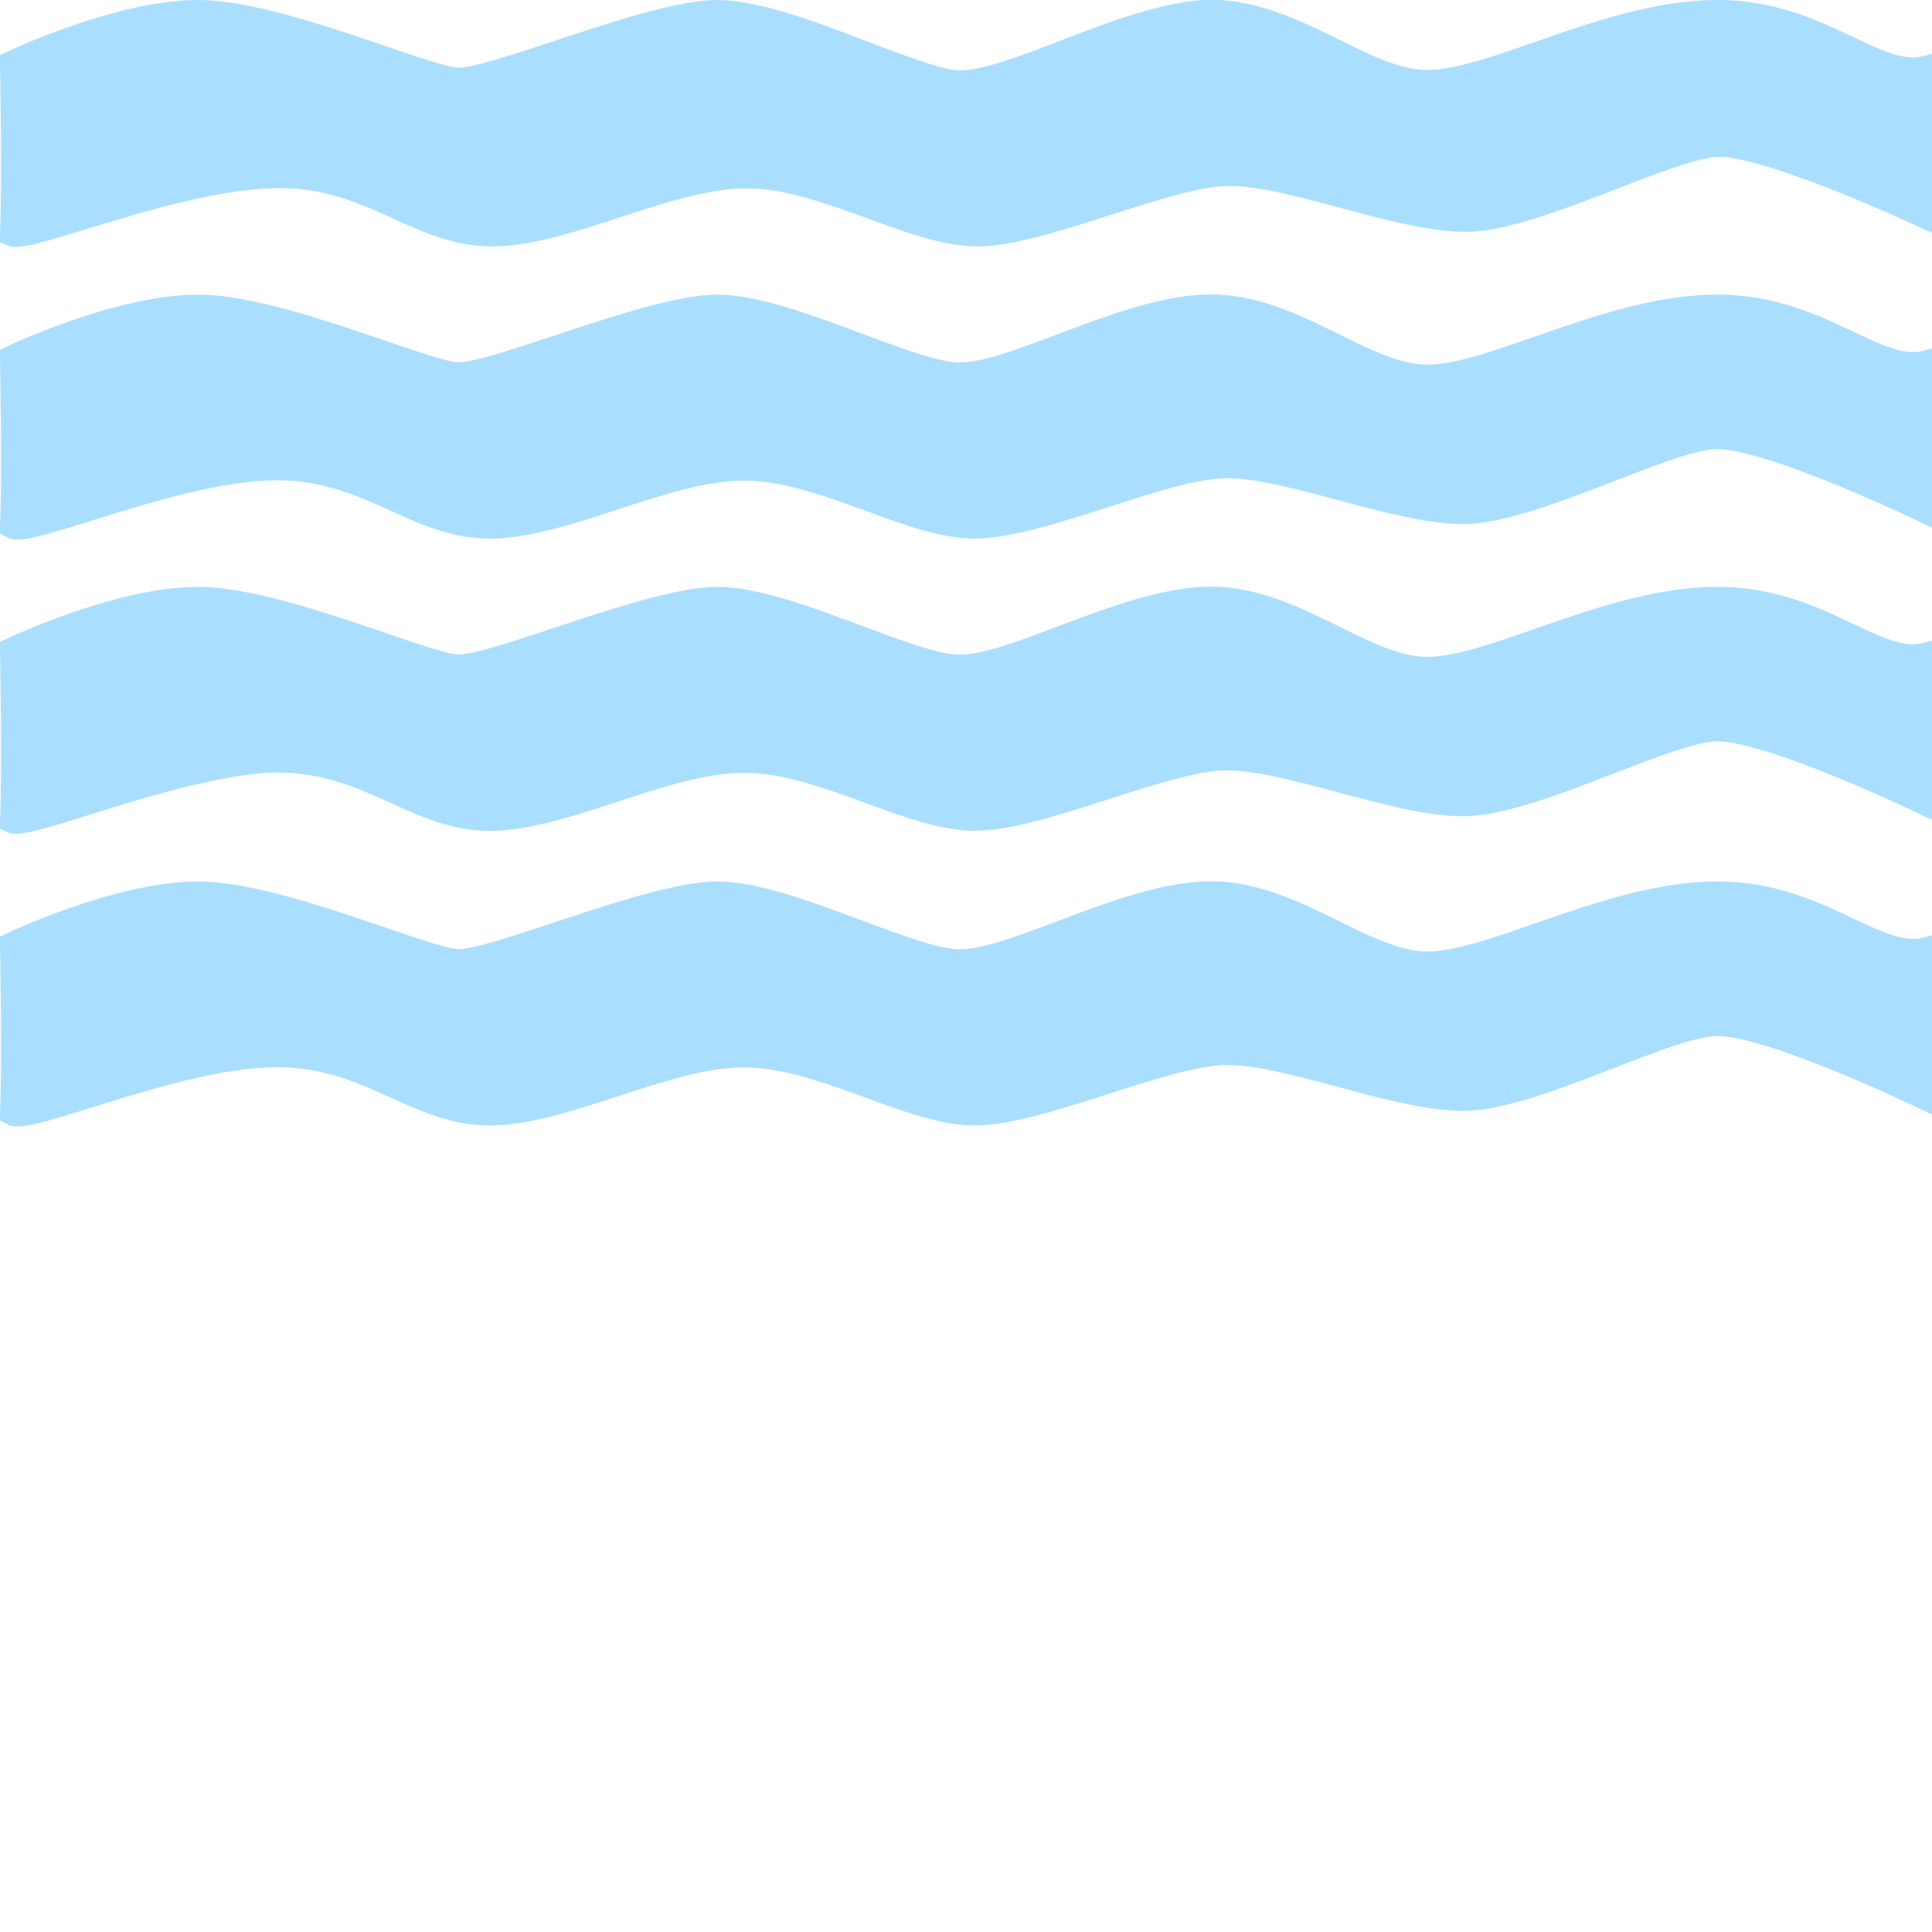
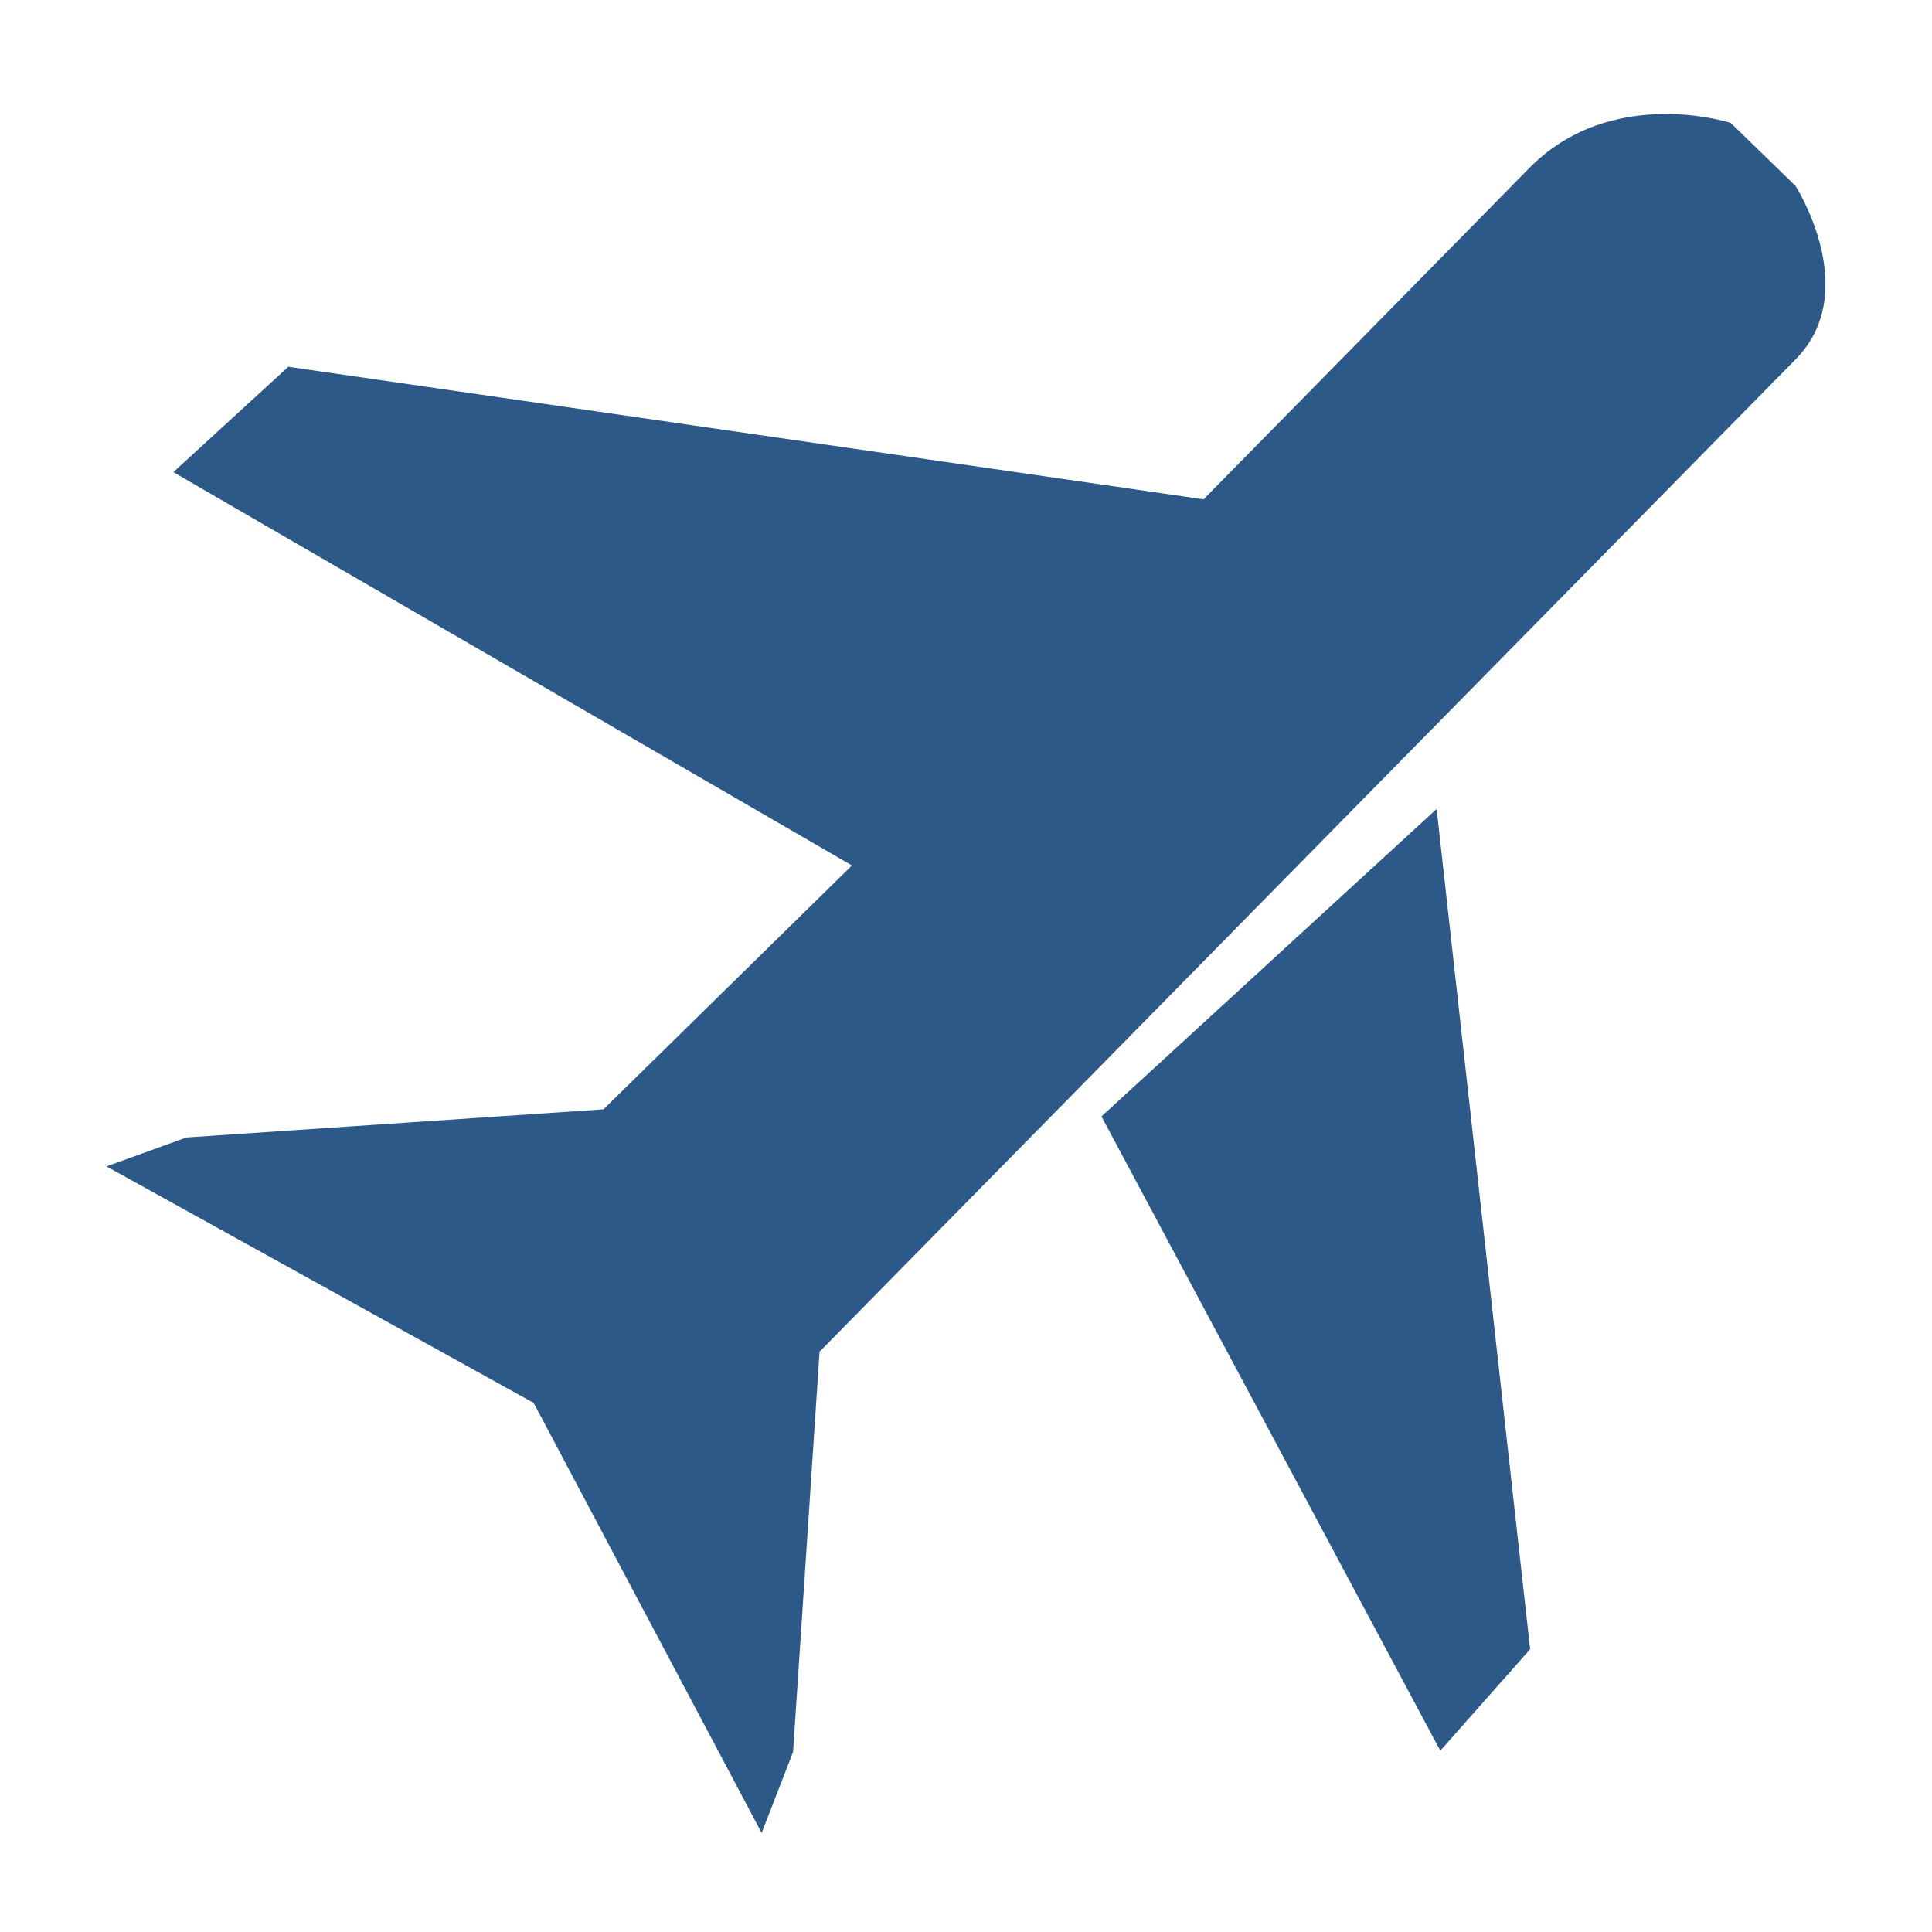
- <svg xmlns="http://www.w3.org/2000/svg" version="1.1" x="0px" y="0px" width="80px" height="80px" viewBox="0.015 0.009 80 80" enable-background="new 0.015 0.009 80 80" xml:space="preserve">
+ <svg xmlns="http://www.w3.org/2000/svg" version="1.1" x="0px" y="0px" width="80px" height="80px" viewBox="-4.409 -4.721 80 80" enable-background="new -4.409 -4.721 80 80" xml:space="preserve">
  <defs>
</defs>
-   <path fill="#AADEFF" stroke="#AADEFF" stroke-miterlimit="10" d="M0.515,2.609c0,0,4.4-2.1,7.7-2.1c3.3,0,9.3,2.7,10.7,2.8  c1.5,0.1,8-2.8,10.8-2.8c2.8,0,7.6,2.6,9.8,2.9c2.2,0.2,6.7-2.6,10.3-2.9c3.601-0.2,6.601,2.9,9.3,2.9c2.7,0,7.4-2.8,11.801-2.9  c4.399-0.1,6.8,2.9,8.899,2.3c0.2,1.4,0,6.2,0,6.2s-6.6-3.1-8.7-3c-2.1,0.1-7.6,3.1-10.399,3.1s-7.2-1.9-9.8-1.9  c-2.601,0-7.9,2.6-10.601,2.5c-2.7-0.1-6.2-2.4-9.4-2.4c-3.3,0-7.6,2.5-10.7,2.4c-3.1-0.1-5-2.6-9.1-2.4c-4.2,0.2-9.9,2.7-10.6,2.4  C0.615,7.509,0.515,2.609,0.515,2.609z" />
-   <path fill="#AADEFF" stroke="#AADEFF" stroke-miterlimit="10" d="M0.515,14.809c0,0,4.4-2.1,7.7-2.1c3.3,0,9.3,2.7,10.7,2.8  c1.5,0.1,8-2.8,10.8-2.8c2.8,0,7.6,2.6,9.8,2.8s6.7-2.6,10.3-2.8c3.601-0.2,6.601,2.9,9.3,2.9c2.7,0,7.4-2.8,11.801-2.9  c4.399-0.1,6.8,2.9,8.899,2.3c0.2,1.4,0,6.2,0,6.2s-6.6-3.2-8.8-3.1c-2.1,0.1-7.6,3.1-10.4,3.1c-2.8,0-7.199-1.9-9.8-1.9  c-2.6,0-7.899,2.6-10.6,2.5c-2.7-0.1-6.2-2.4-9.4-2.4c-3.3,0-7.6,2.5-10.7,2.4c-3.1-0.1-5-2.6-9.1-2.4c-4.1,0.2-9.8,2.8-10.5,2.4  C0.615,19.709,0.515,14.809,0.515,14.809z" />
-   <path fill="#AADEFF" stroke="#AADEFF" stroke-miterlimit="10" d="M0.515,26.909c0,0,4.4-2.1,7.7-2.1c3.3,0,9.3,2.7,10.7,2.8  c1.5,0.1,8-2.8,10.8-2.8c2.8,0,7.6,2.6,9.8,2.8c2.2,0.2,6.7-2.6,10.3-2.8c3.601-0.2,6.601,2.9,9.3,2.9c2.7,0,7.4-2.8,11.801-2.9  c4.399-0.1,6.8,2.9,8.899,2.3c0.2,1.4,0,6.2,0,6.2s-6.6-3.2-8.8-3.1c-2.1,0.1-7.6,3.1-10.4,3.1c-2.8,0-7.199-1.9-9.8-1.9  c-2.6,0-7.899,2.6-10.6,2.5s-6.2-2.4-9.4-2.4c-3.3,0-7.6,2.5-10.7,2.4s-5-2.6-9.1-2.4c-4.1,0.3-9.8,2.8-10.5,2.5  C0.615,31.809,0.515,26.909,0.515,26.909z" />
-   <path fill="#AADEFF" stroke="#AADEFF" stroke-miterlimit="10" d="M0.515,39.109c0,0,4.4-2.1,7.7-2.1c3.3,0,9.3,2.7,10.7,2.8  c1.5,0.1,8-2.8,10.8-2.8c2.8,0,7.6,2.6,9.8,2.8c2.2,0.2,6.7-2.6,10.3-2.8c3.601-0.2,6.601,2.9,9.3,2.9c2.7,0,7.4-2.8,11.801-2.9  c4.399-0.1,6.8,2.9,8.899,2.3c0.2,1.4,0,6.2,0,6.2s-6.6-3.2-8.8-3.1c-2.1,0.1-7.6,3.1-10.4,3.1c-2.8,0-7.199-1.9-9.8-1.9  c-2.6,0-7.899,2.601-10.6,2.5c-2.7-0.1-6.2-2.399-9.4-2.399c-3.3,0-7.6,2.5-10.7,2.399c-3.1-0.1-5-2.6-9.1-2.399  s-9.8,2.8-10.5,2.399C0.615,44.009,0.515,39.109,0.515,39.109z" />
+   <path fill="#2C5987" d="M69.937,2.973l-2.68-2.604c0,0-4.93-1.601-8.343,1.87C53.16,8.096,45.428,15.955,45.428,15.955L7.529,10.467  l-4.76,4.362l28.099,16.288L20.579,41.214L3.312,42.379L0,43.577l17.688,9.793l9.441,17.805l1.301-3.349l1.097-16.575  c0,0,29.034-29.518,40.421-41.096C72.729,7.328,69.937,2.973,69.937,2.973L69.937,2.973L69.937,2.973z M41.2,41.508l14.031,26.264  l3.72-4.203l-3.872-34.791L41.2,41.508L41.2,41.508z" />
</svg>
